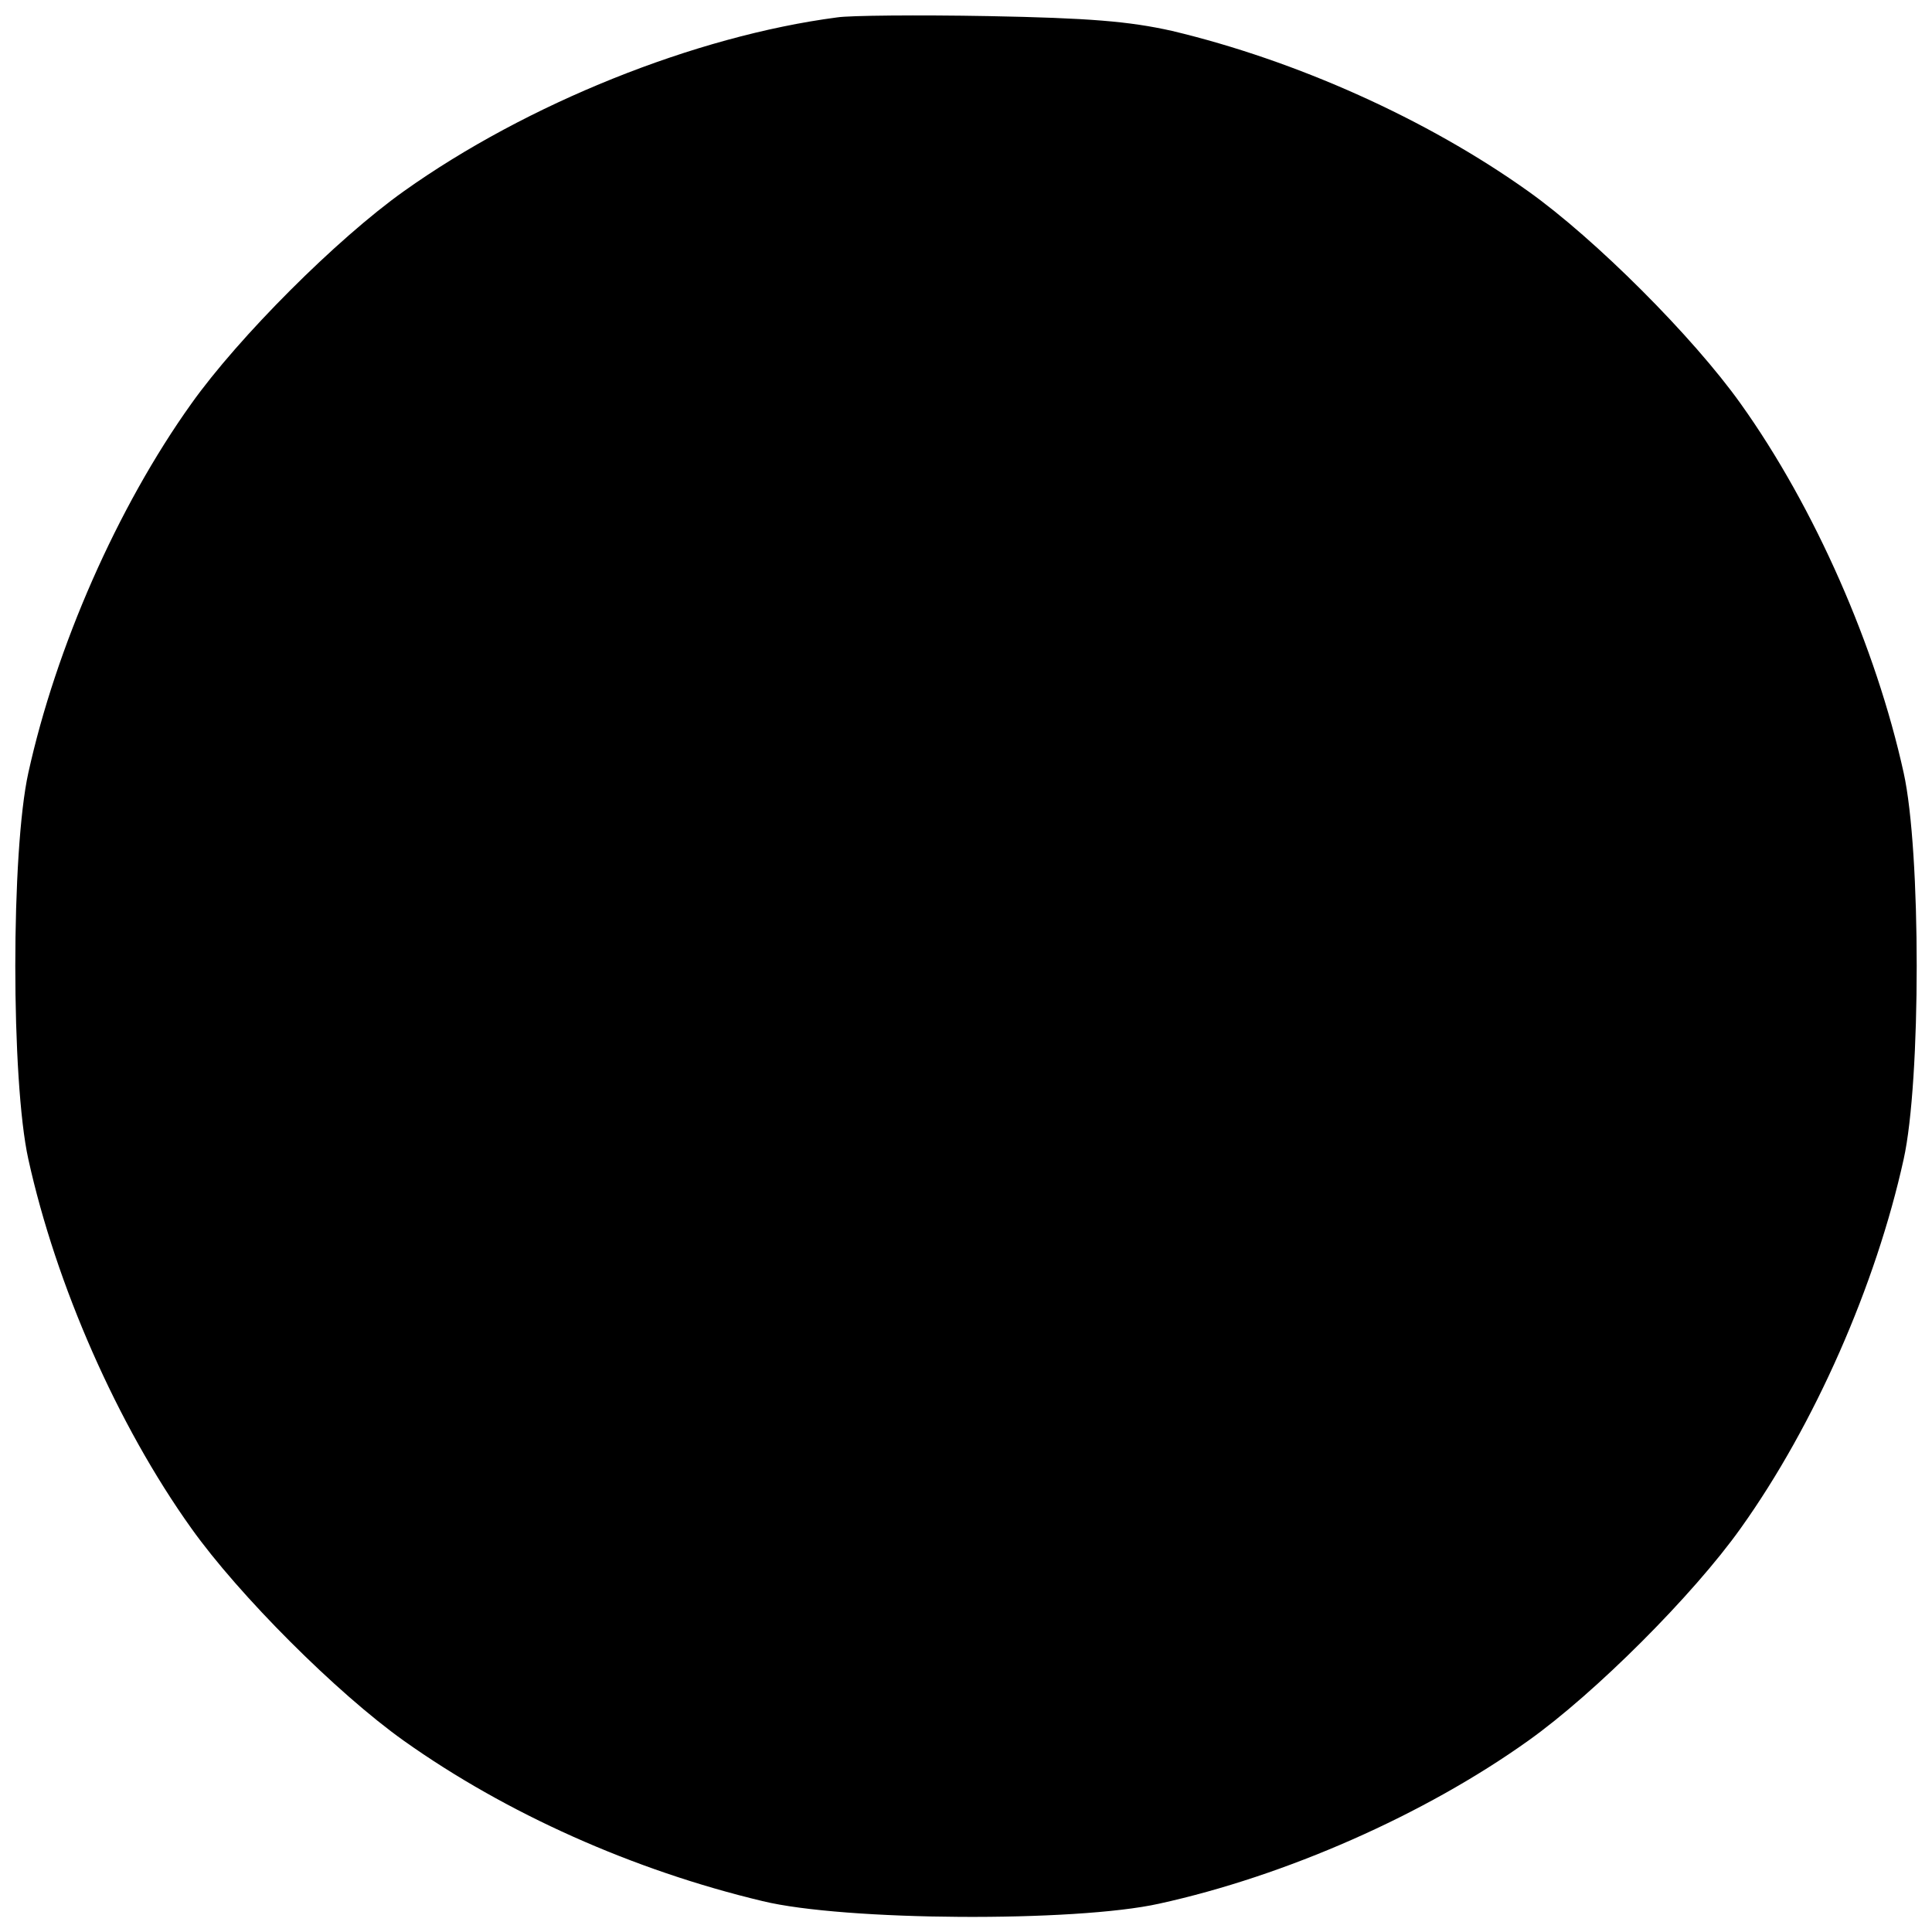
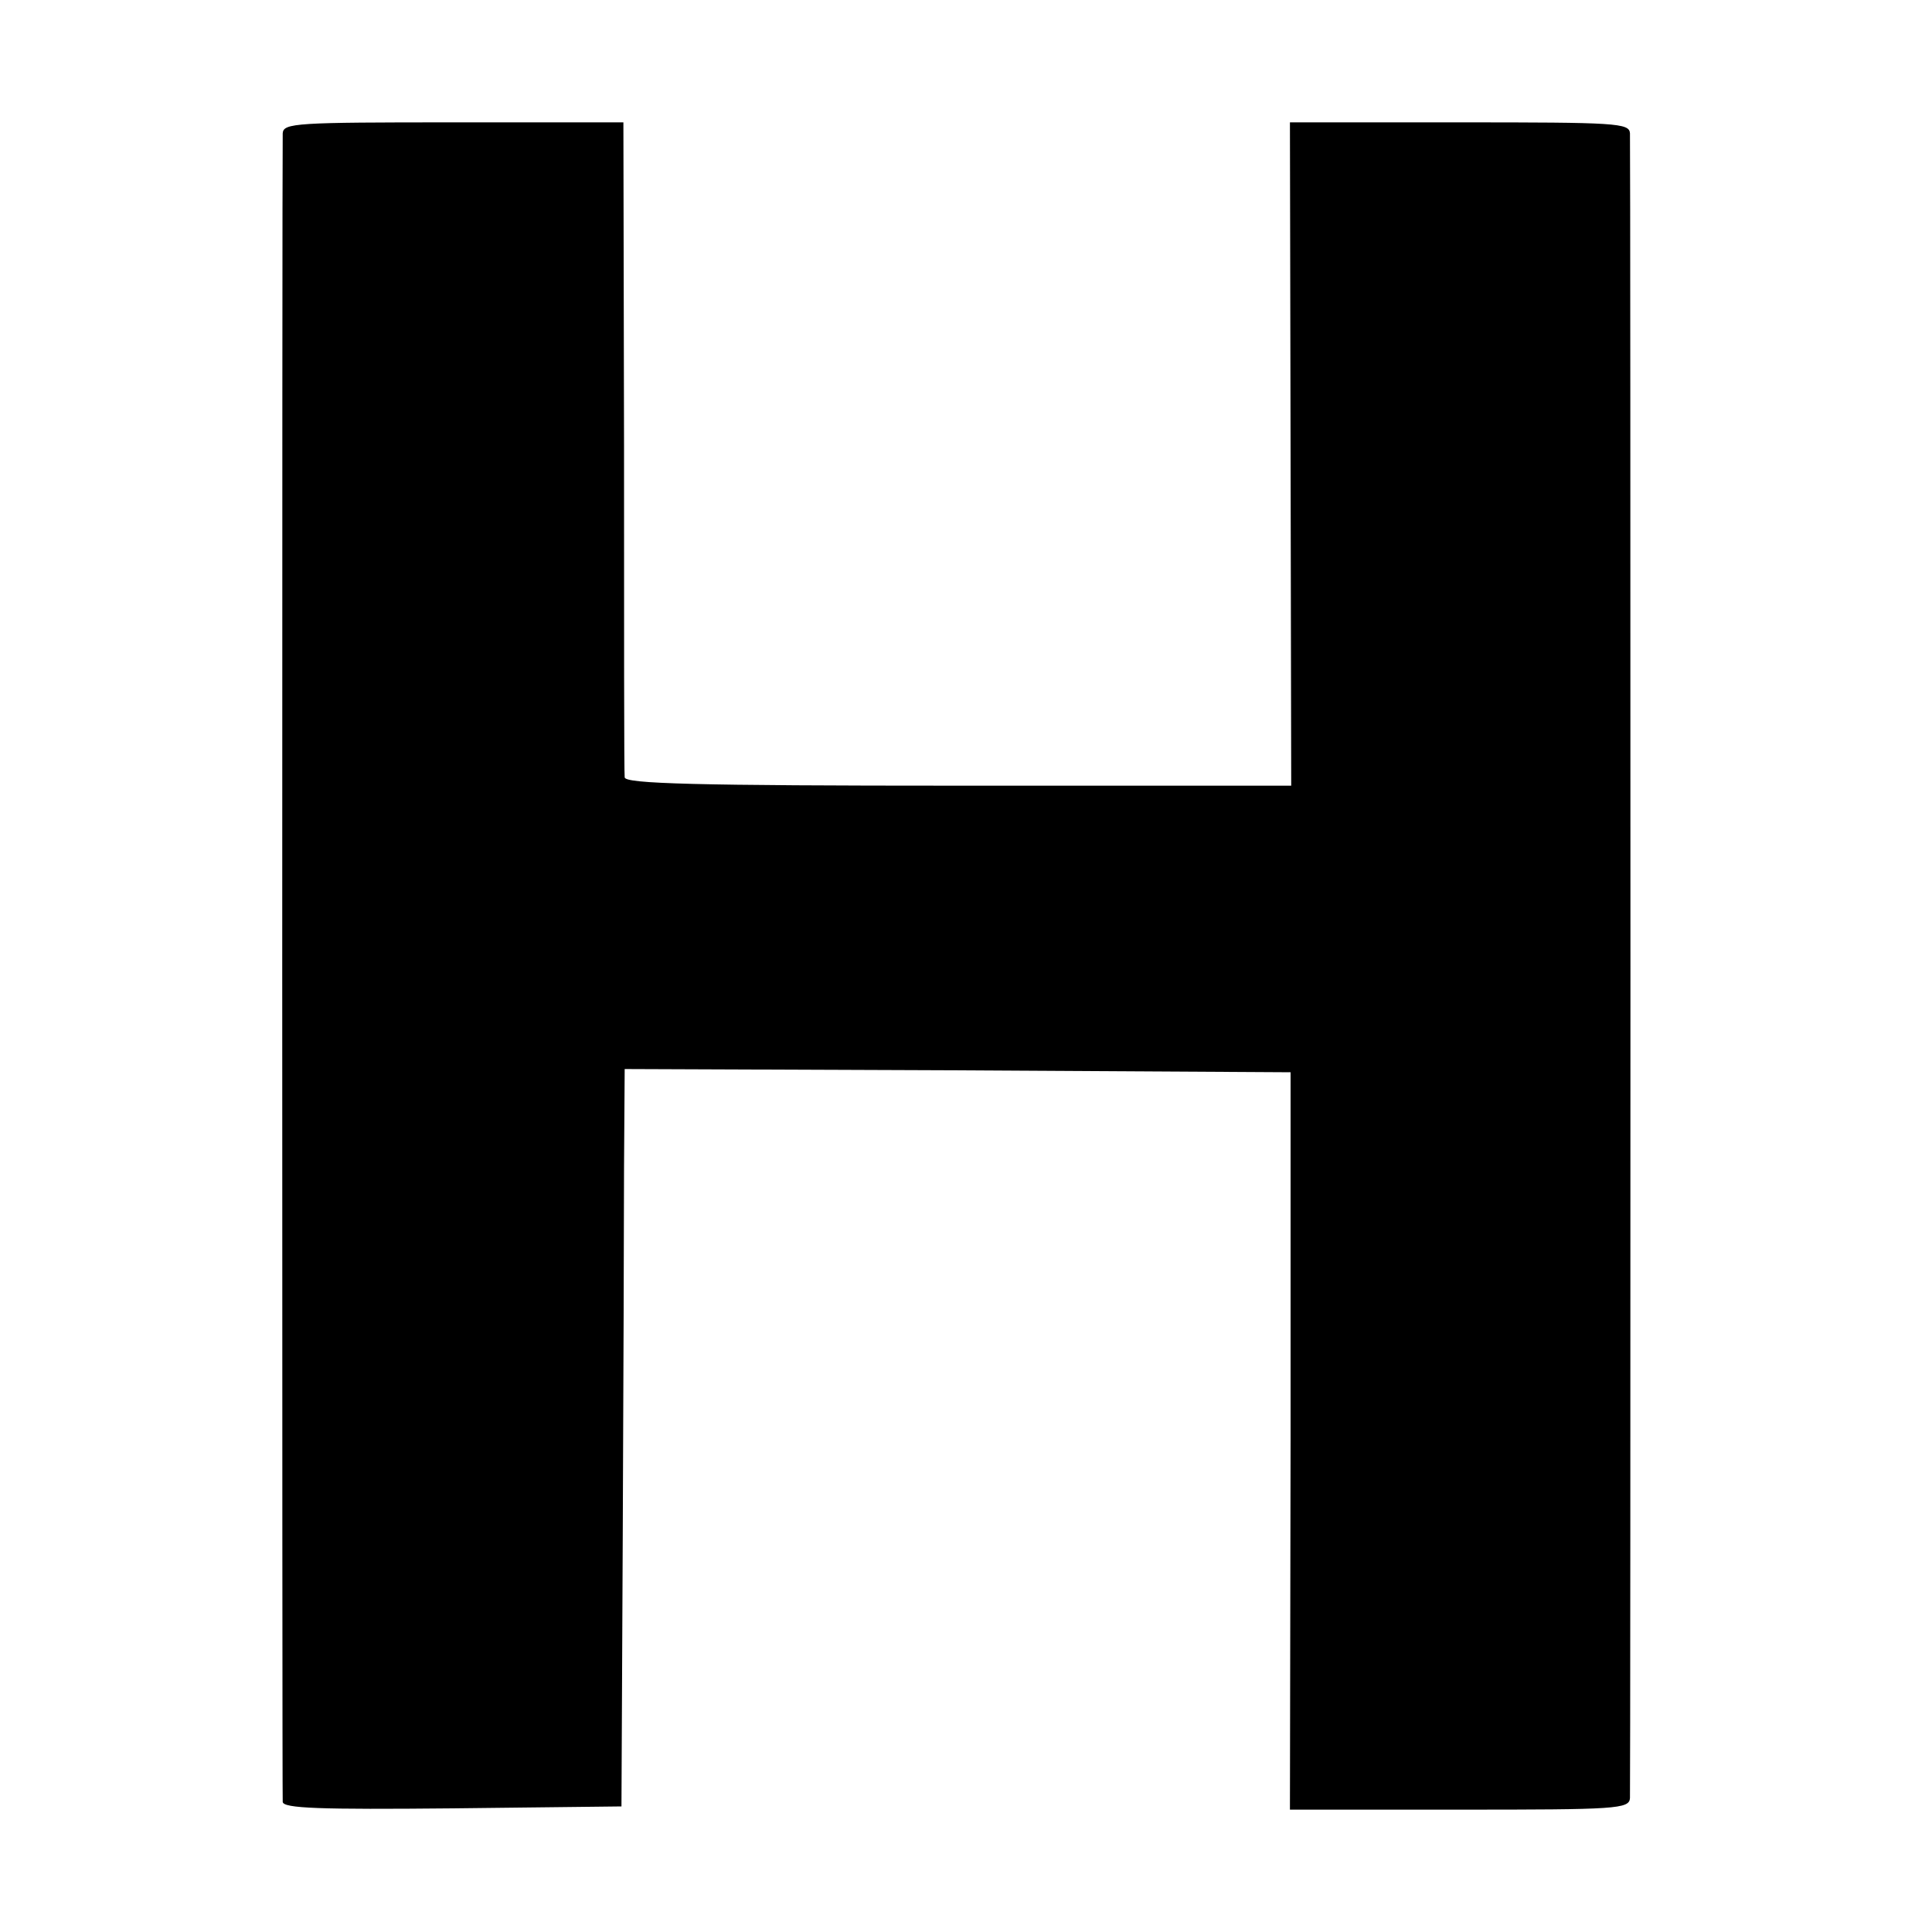
<svg xmlns="http://www.w3.org/2000/svg" version="1.0" width="300pt" height="300pt" viewBox="0 0 300 300" preserveAspectRatio="xMidYMid meet">
  <g transform="translate(0,300) scale(0.1,-0.1)" fill="#000000" stroke="none">
-     <path d="M1300 2973 c-221 -29 -482 -134 -673 -270 -104 -74 -256 -226 -330 -330 -115 -161 -210 -378 -253 -573 -27 -122 -27 -478 0 -600 43 -195 138 -412 253 -573 74 -104 226 -256 330 -330 159 -113 356 -201 557 -249 127 -31 486 -33 616 -4 196 43 412 138 573 253 104 74 256 226 330 330 115 161 210 378 253 573 27 122 27 478 0 600 -43 195 -138 412 -253 573 -74 104 -226 256 -330 330 -157 112 -360 203 -553 249 -67 15 -129 20 -285 23 -110 2 -216 1 -235 -2z" />
+     <path d="M439 2793 c-1 -23 -1 -2574 0 -2591 1 -10 57 -12 264 -10 l262 3 2 420 c1 231 2 489 2 573 l1 152 517 -2 517 -3 0 -572 -1 -573 264 0 c243 0 263 1 264 18 1 22 1 2561 0 2585 -1 16 -21 17 -264 17 l-264 0 1 -515 1 -515 -517 0 c-408 0 -518 3 -518 13 -1 6 -1 238 -1 515 l-1 502 -264 0 c-244 0 -264 -1 -265 -17z" />
  </g>
</svg>
